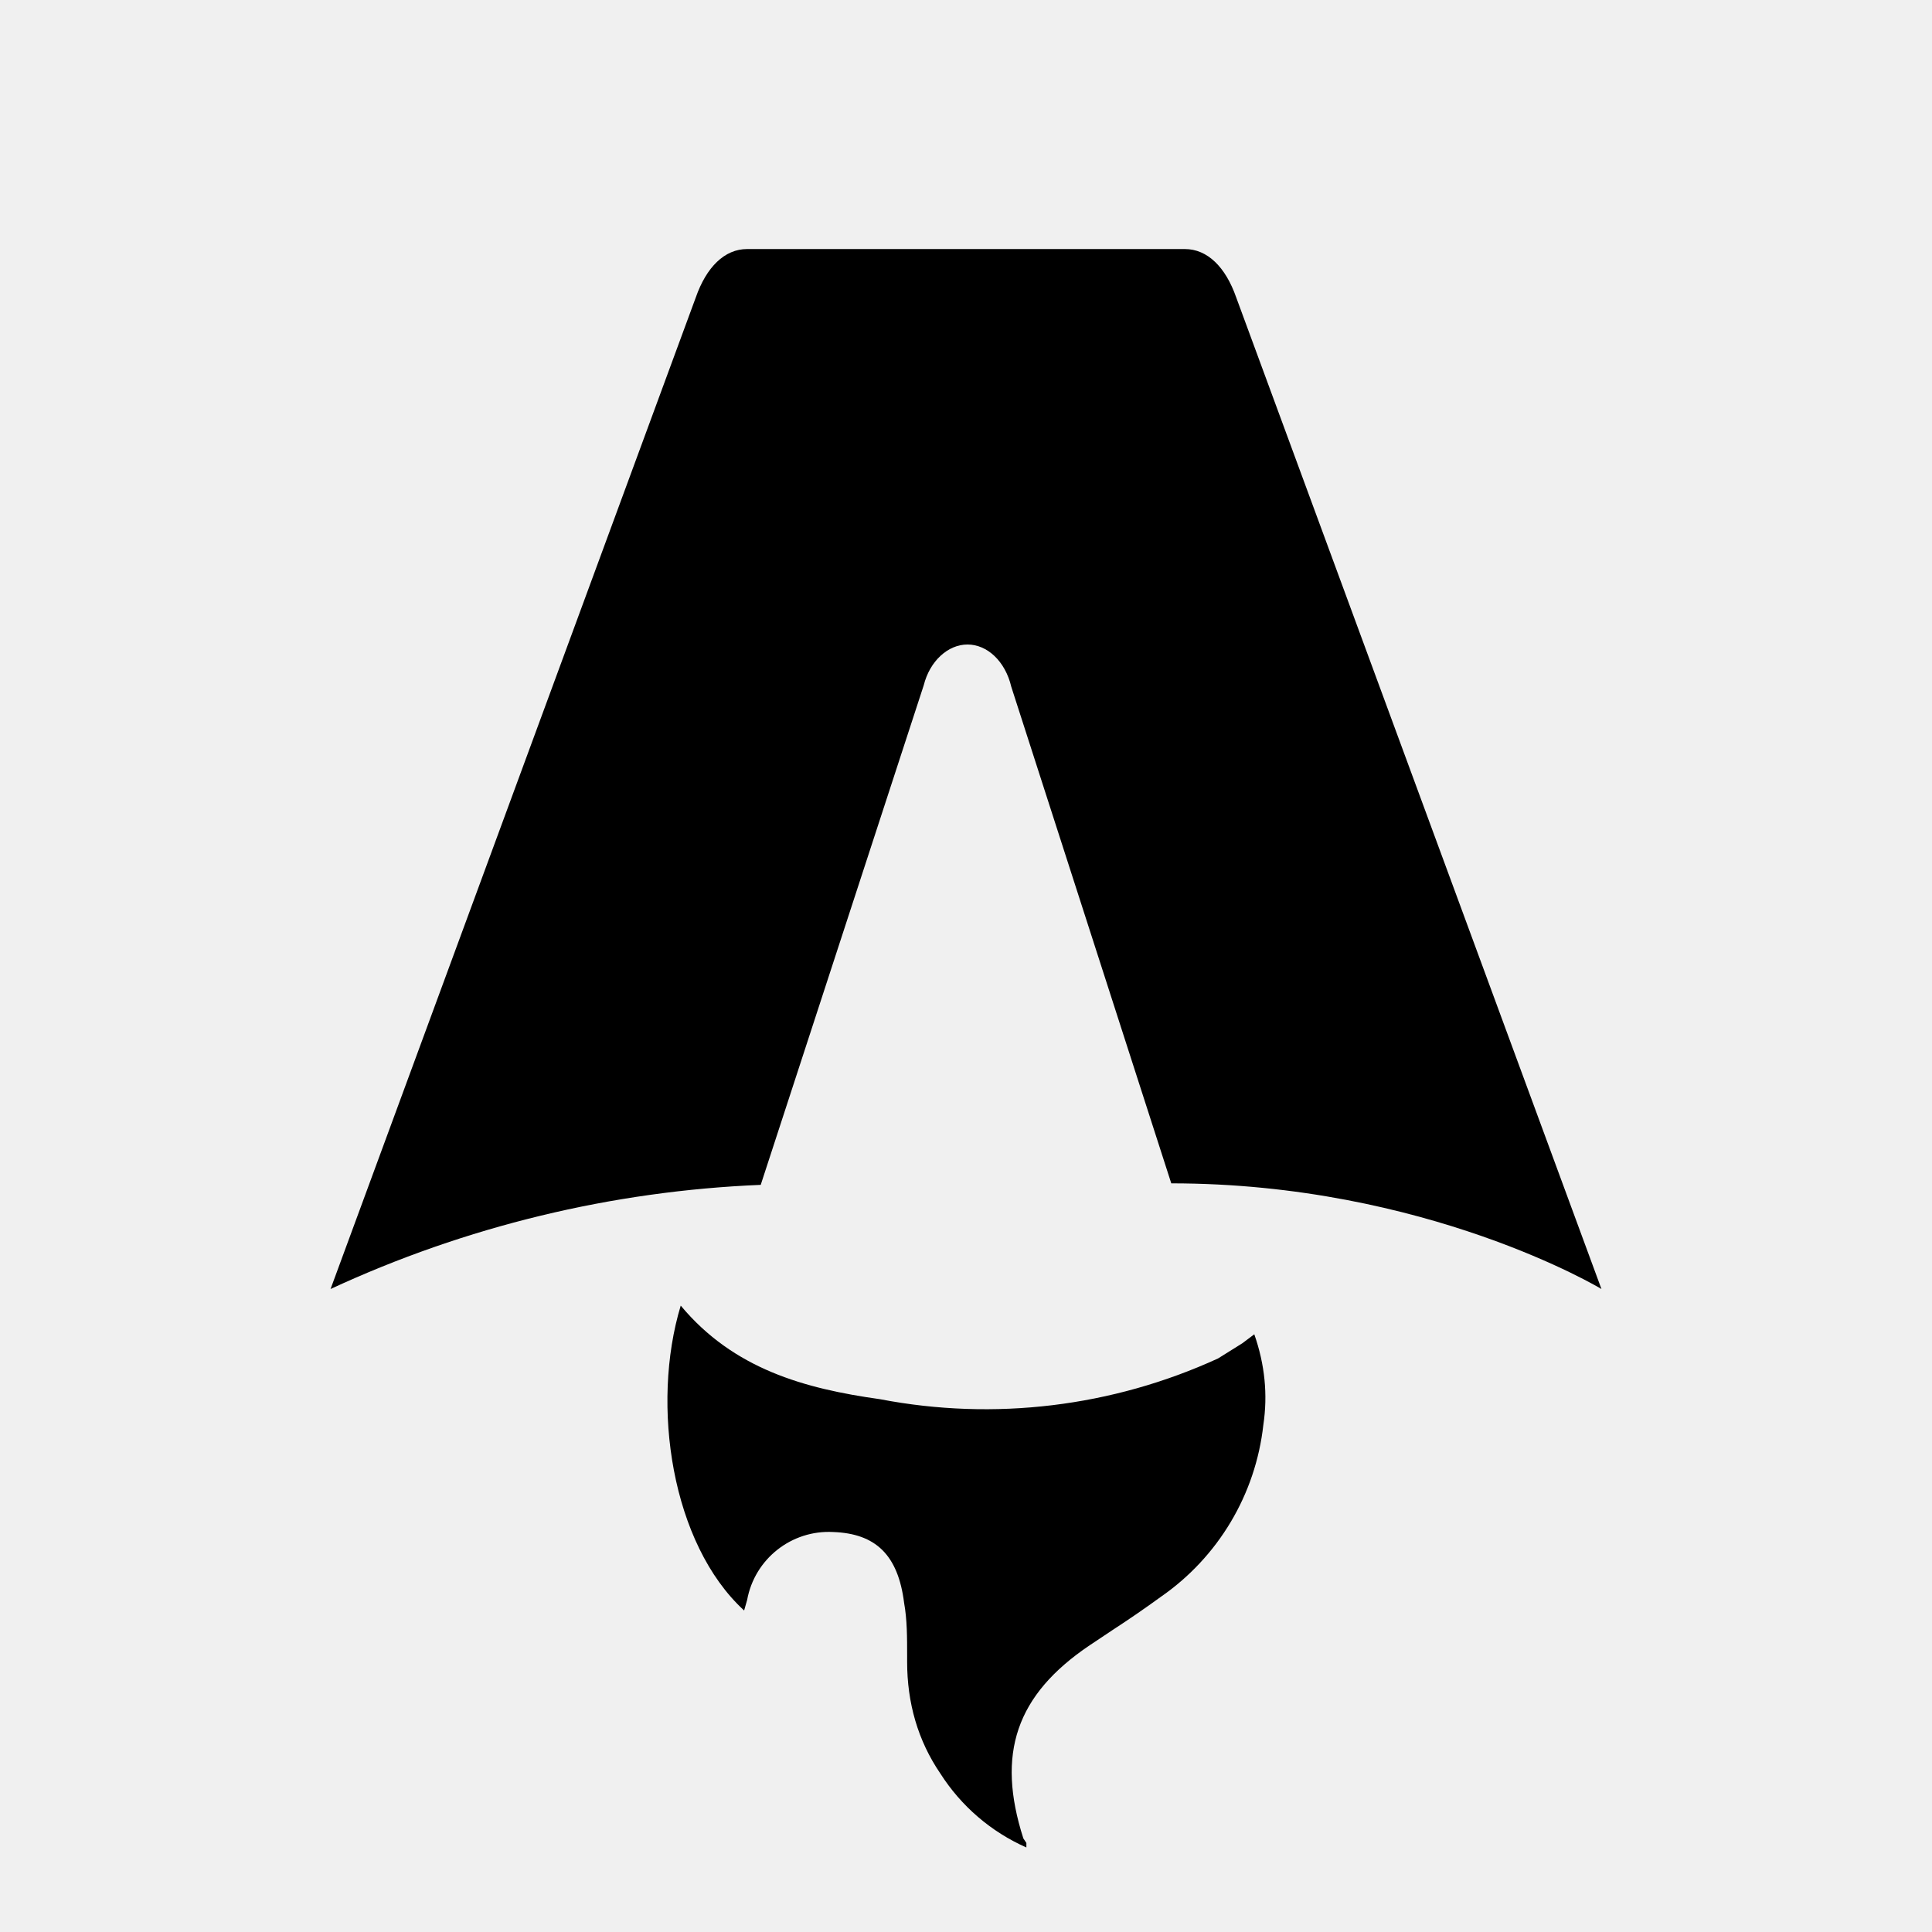
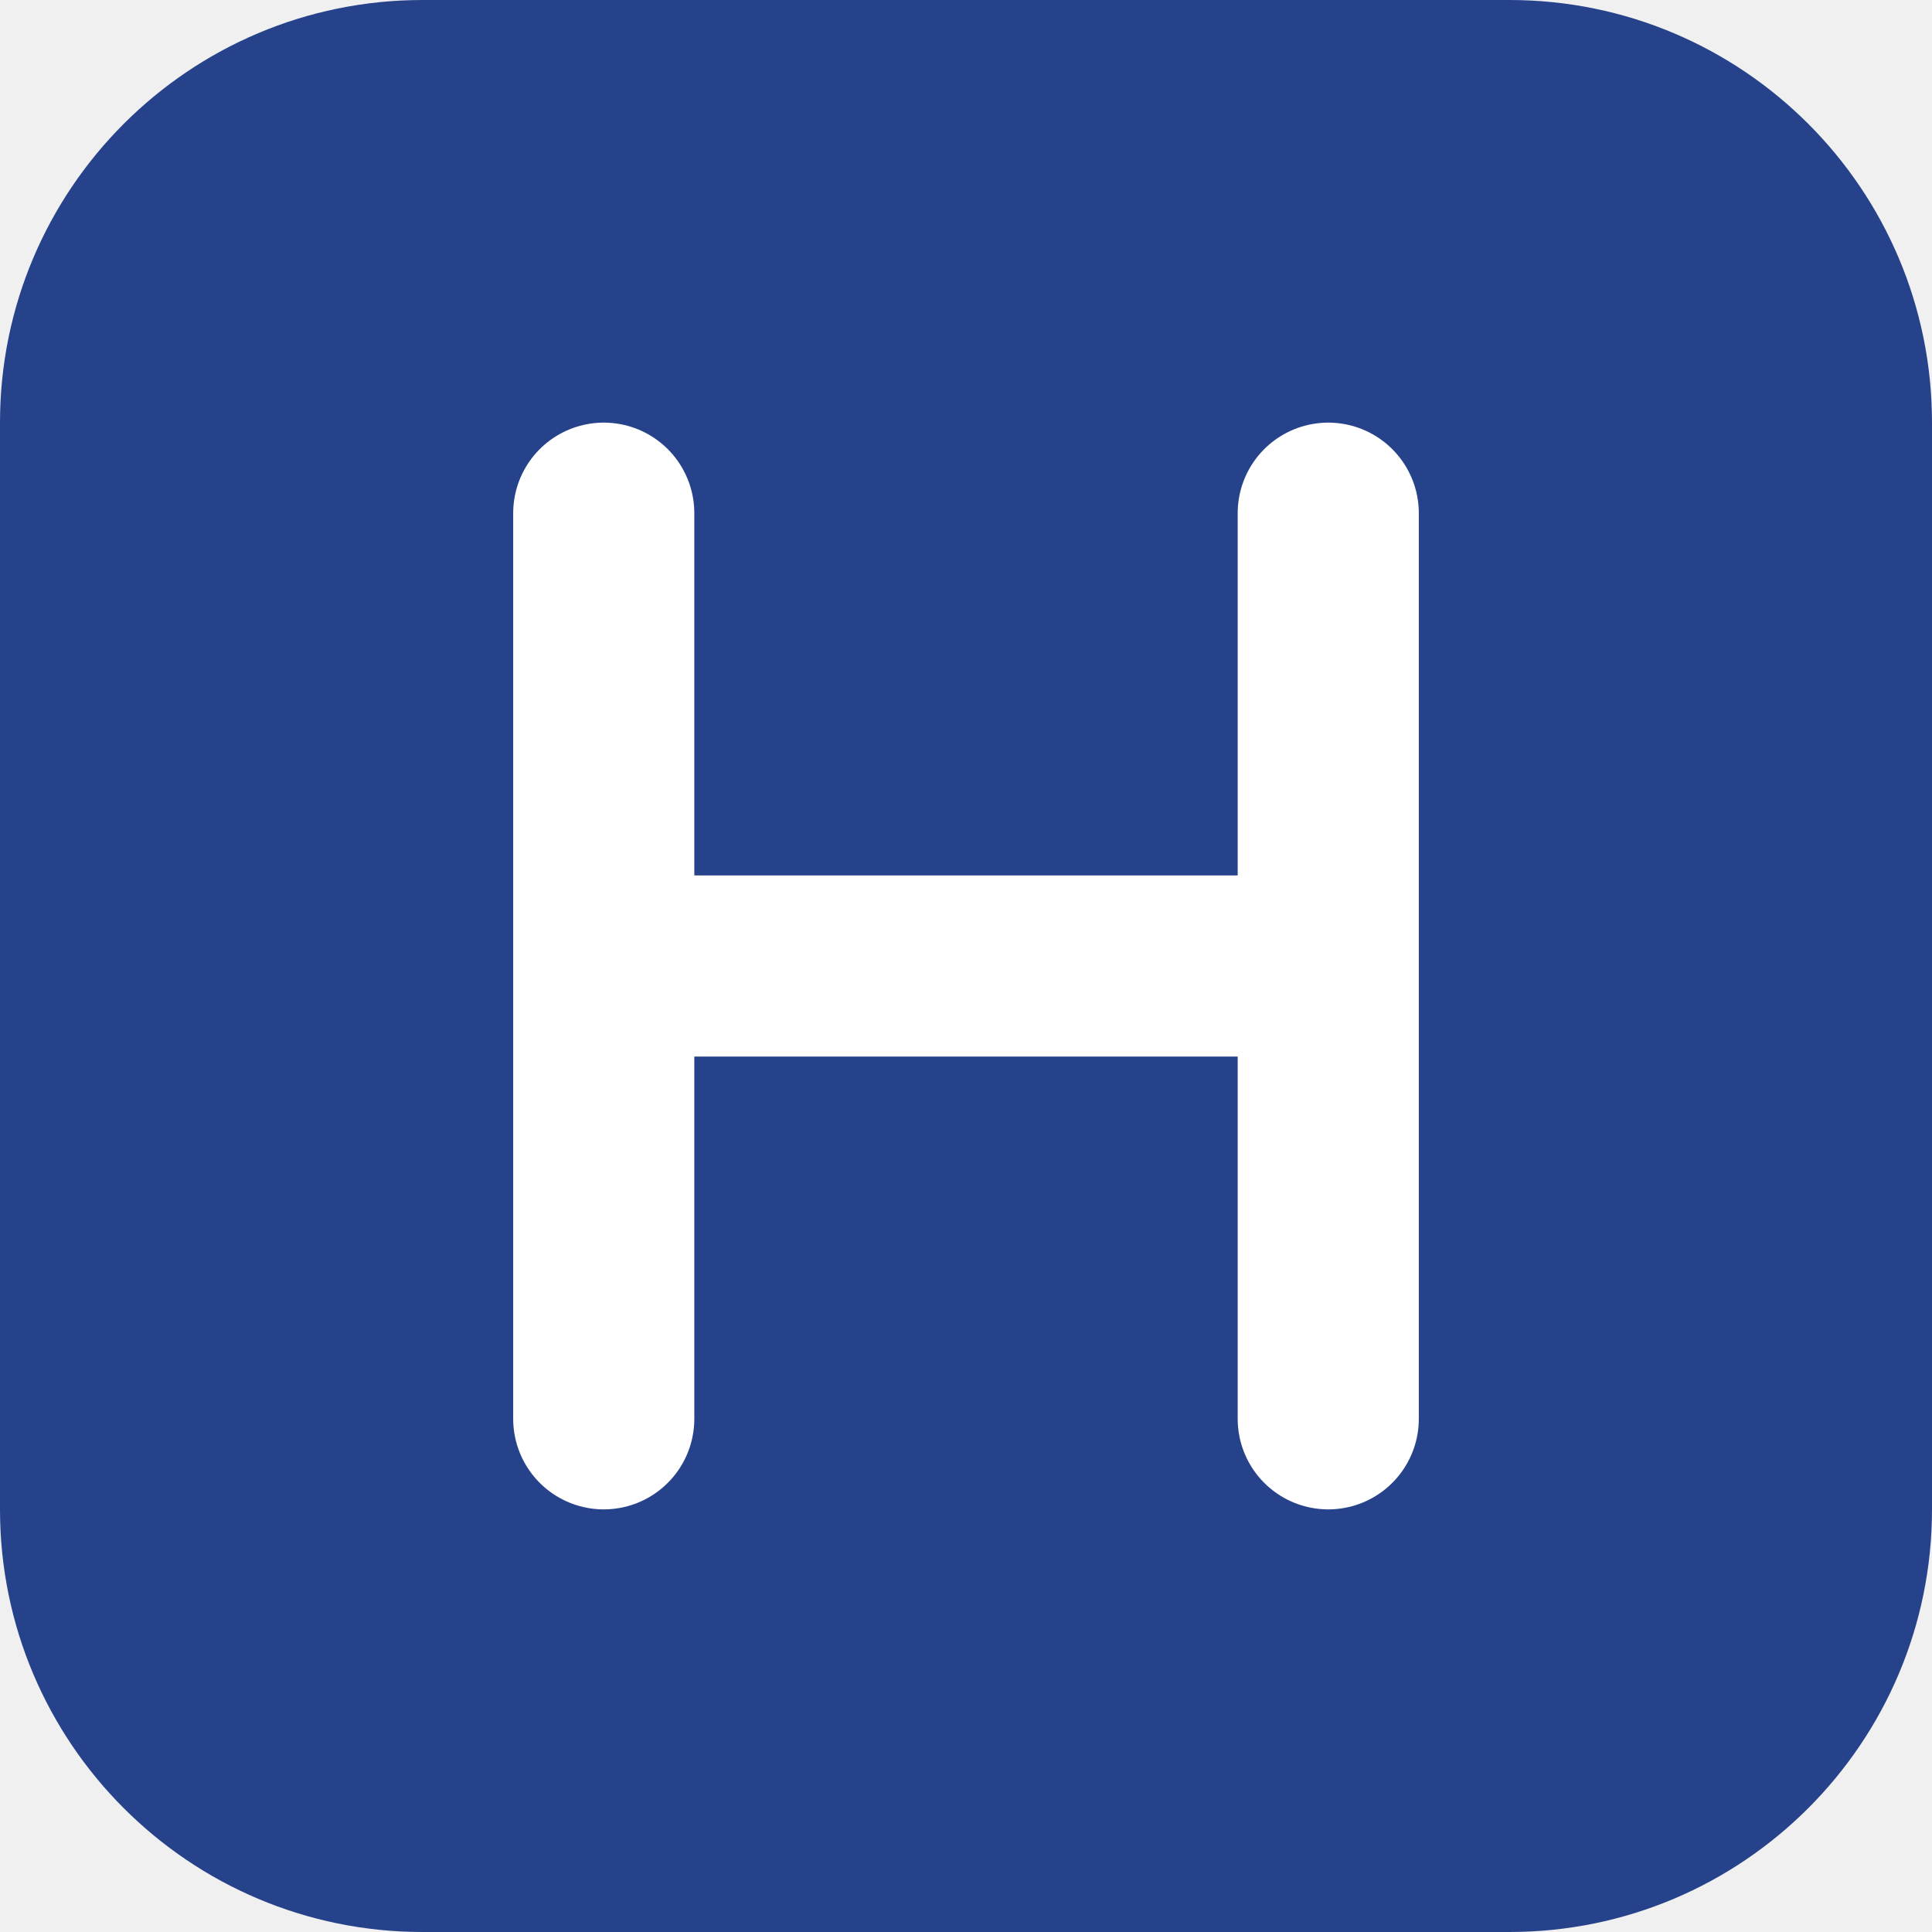
- <svg xmlns="http://www.w3.org/2000/svg" fill="none" viewBox="0 0 128 128">
-   <path d="M50.4 78.5a75.1 75.1 0 0 0-28.5 6.9l24.2-65.7c.7-2 1.9-3.2 3.4-3.2h29c1.5 0 2.7 1.2 3.4 3.2l24.2 65.7s-11.6-7-28.5-7L67 45.5c-.4-1.7-1.6-2.8-2.9-2.8-1.3 0-2.5 1.1-2.9 2.7L50.4 78.5Zm-1.1 28.2Zm-4.2-20.2c-2 6.6-.6 15.8 4.2 20.2a17.5 17.5 0 0 1 .2-.7 5.5 5.5 0 0 1 5.7-4.5c2.8.1 4.3 1.5 4.7 4.7.2 1.1.2 2.3.2 3.5v.4c0 2.7.7 5.2 2.2 7.4a13 13 0 0 0 5.7 4.9v-.3l-.2-.3c-1.8-5.6-.5-9.5 4.4-12.8l1.5-1a73 73 0 0 0 3.2-2.2 16 16 0 0 0 6.8-11.4c.3-2 .1-4-.6-6l-.8.6-1.6 1a37 37 0 0 1-22.4 2.7c-5-.7-9.7-2-13.2-6.2Z" />
-   <style>
-         path { fill: #000; }
-         @media (prefers-color-scheme: dark) {
-             path { fill: #FFF; }
-         }
-     </style>
+ <svg xmlns="http://www.w3.org/2000/svg" viewBox="0 0 128 128">
+   <rect width="128" height="128" rx="28" fill="#26428b" />
+   <path d="M40 34v60M88 34v60M40 64h48" stroke="#ffffff" stroke-width="12" stroke-linecap="round" fill="none" />
</svg>
